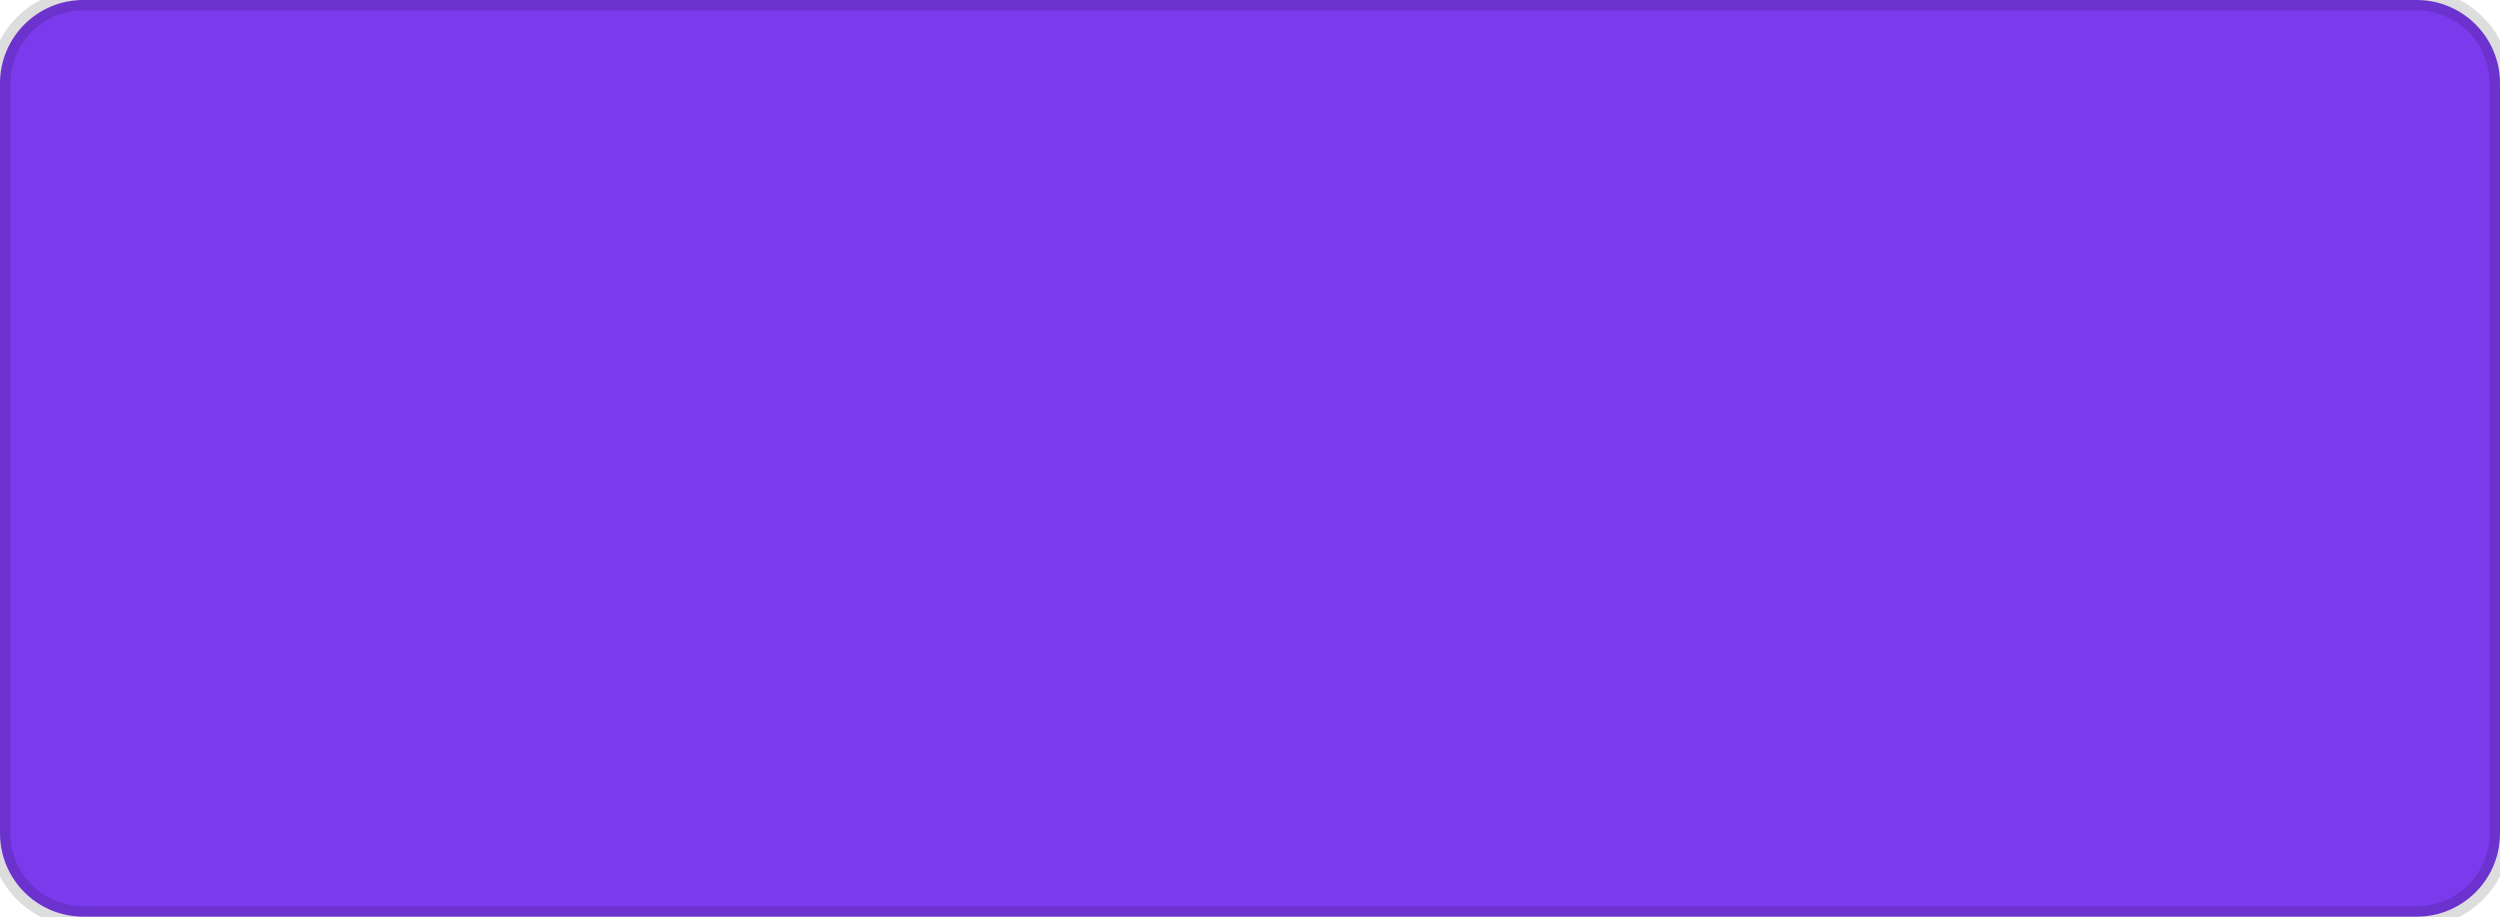
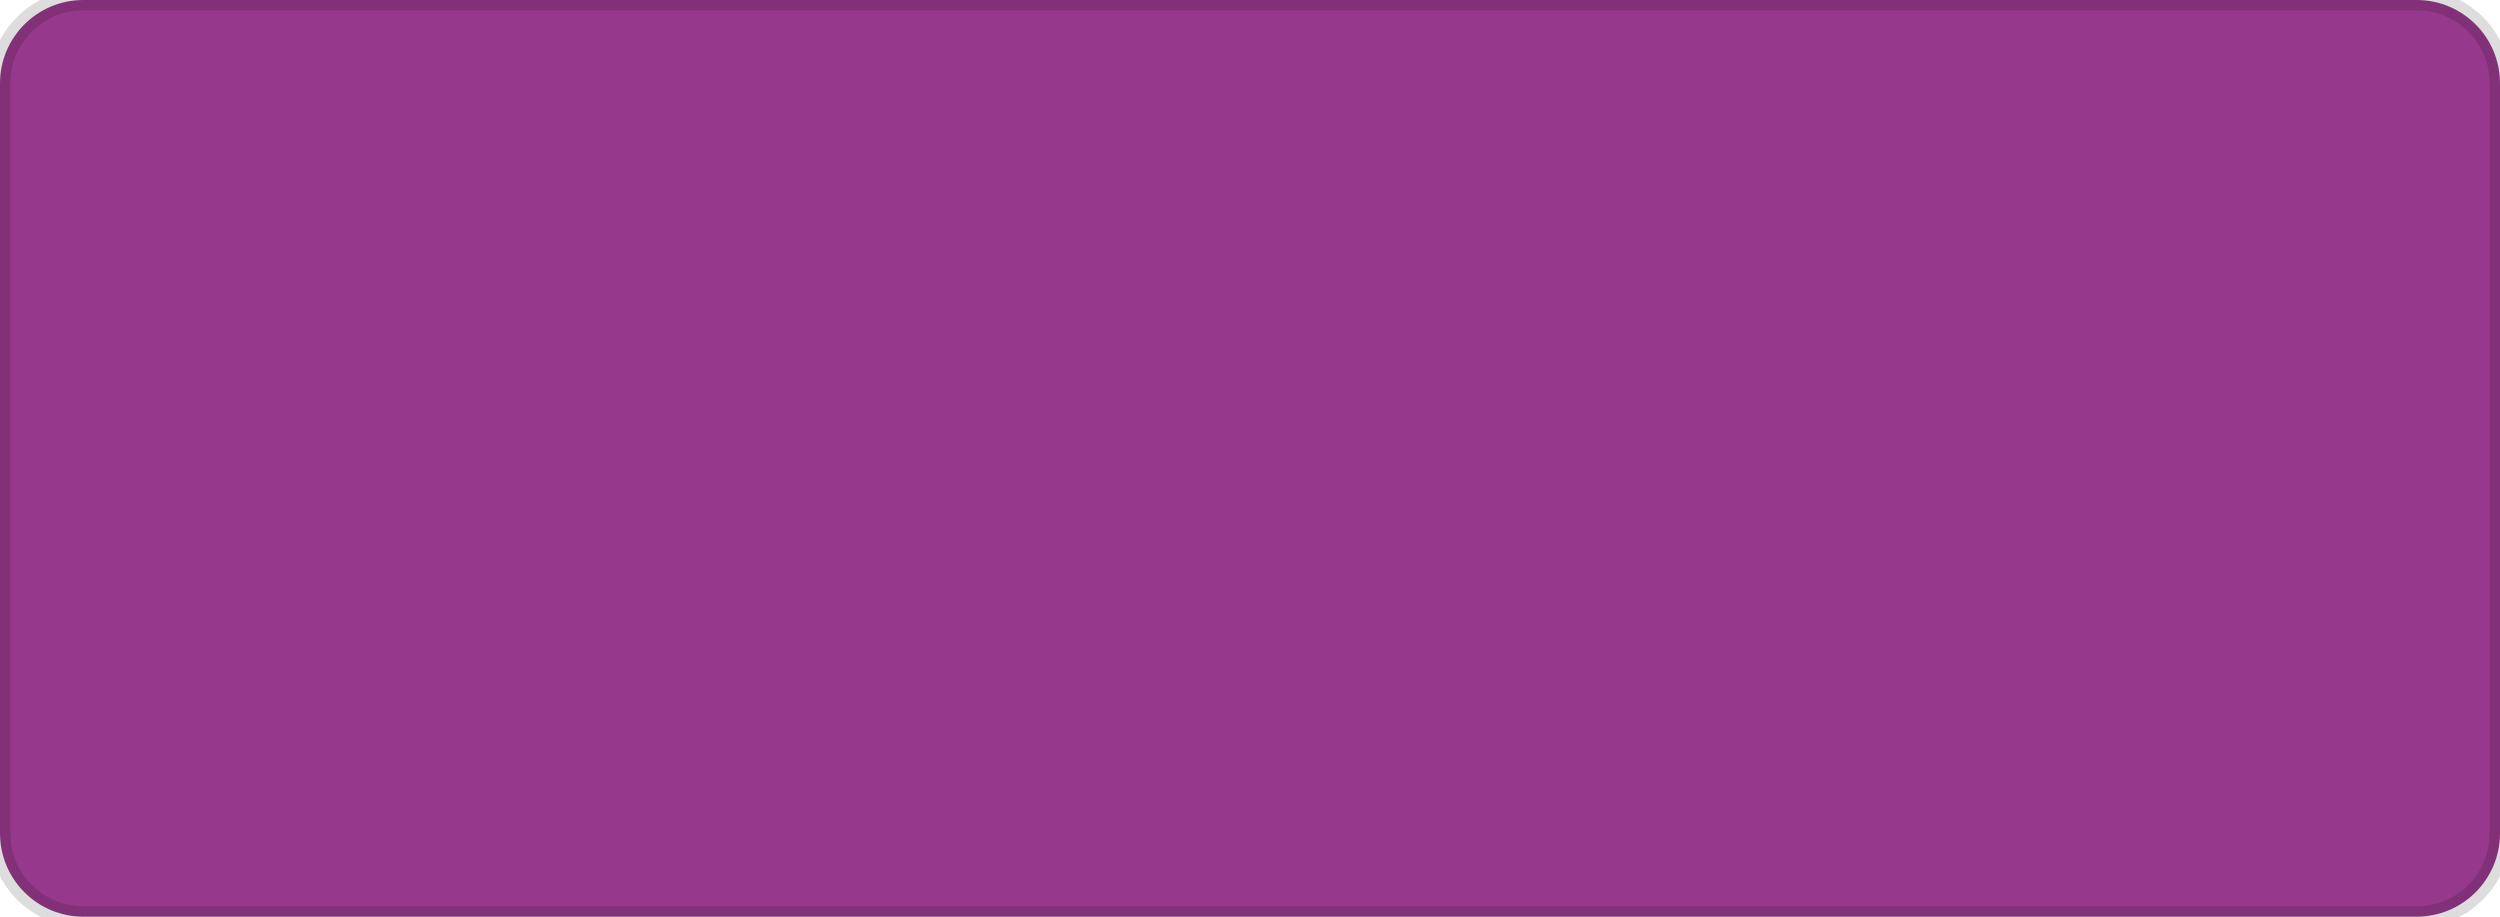
- <svg xmlns="http://www.w3.org/2000/svg" width="120" height="44" viewBox="0 0 120 44" role="img" aria-label="--category #7c3aed">
-   <rect width="120" height="44" rx="4" fill="#7c3aed" stroke="#00000022" stroke-width="1" />
+ <svg xmlns="http://www.w3.org/2000/svg" width="120" height="44" viewBox="0 0 120 44" role="img" aria-label="--category #96398c">
+   <rect width="120" height="44" rx="4" fill="#96398c" stroke="#00000022" stroke-width="1" />
</svg>
